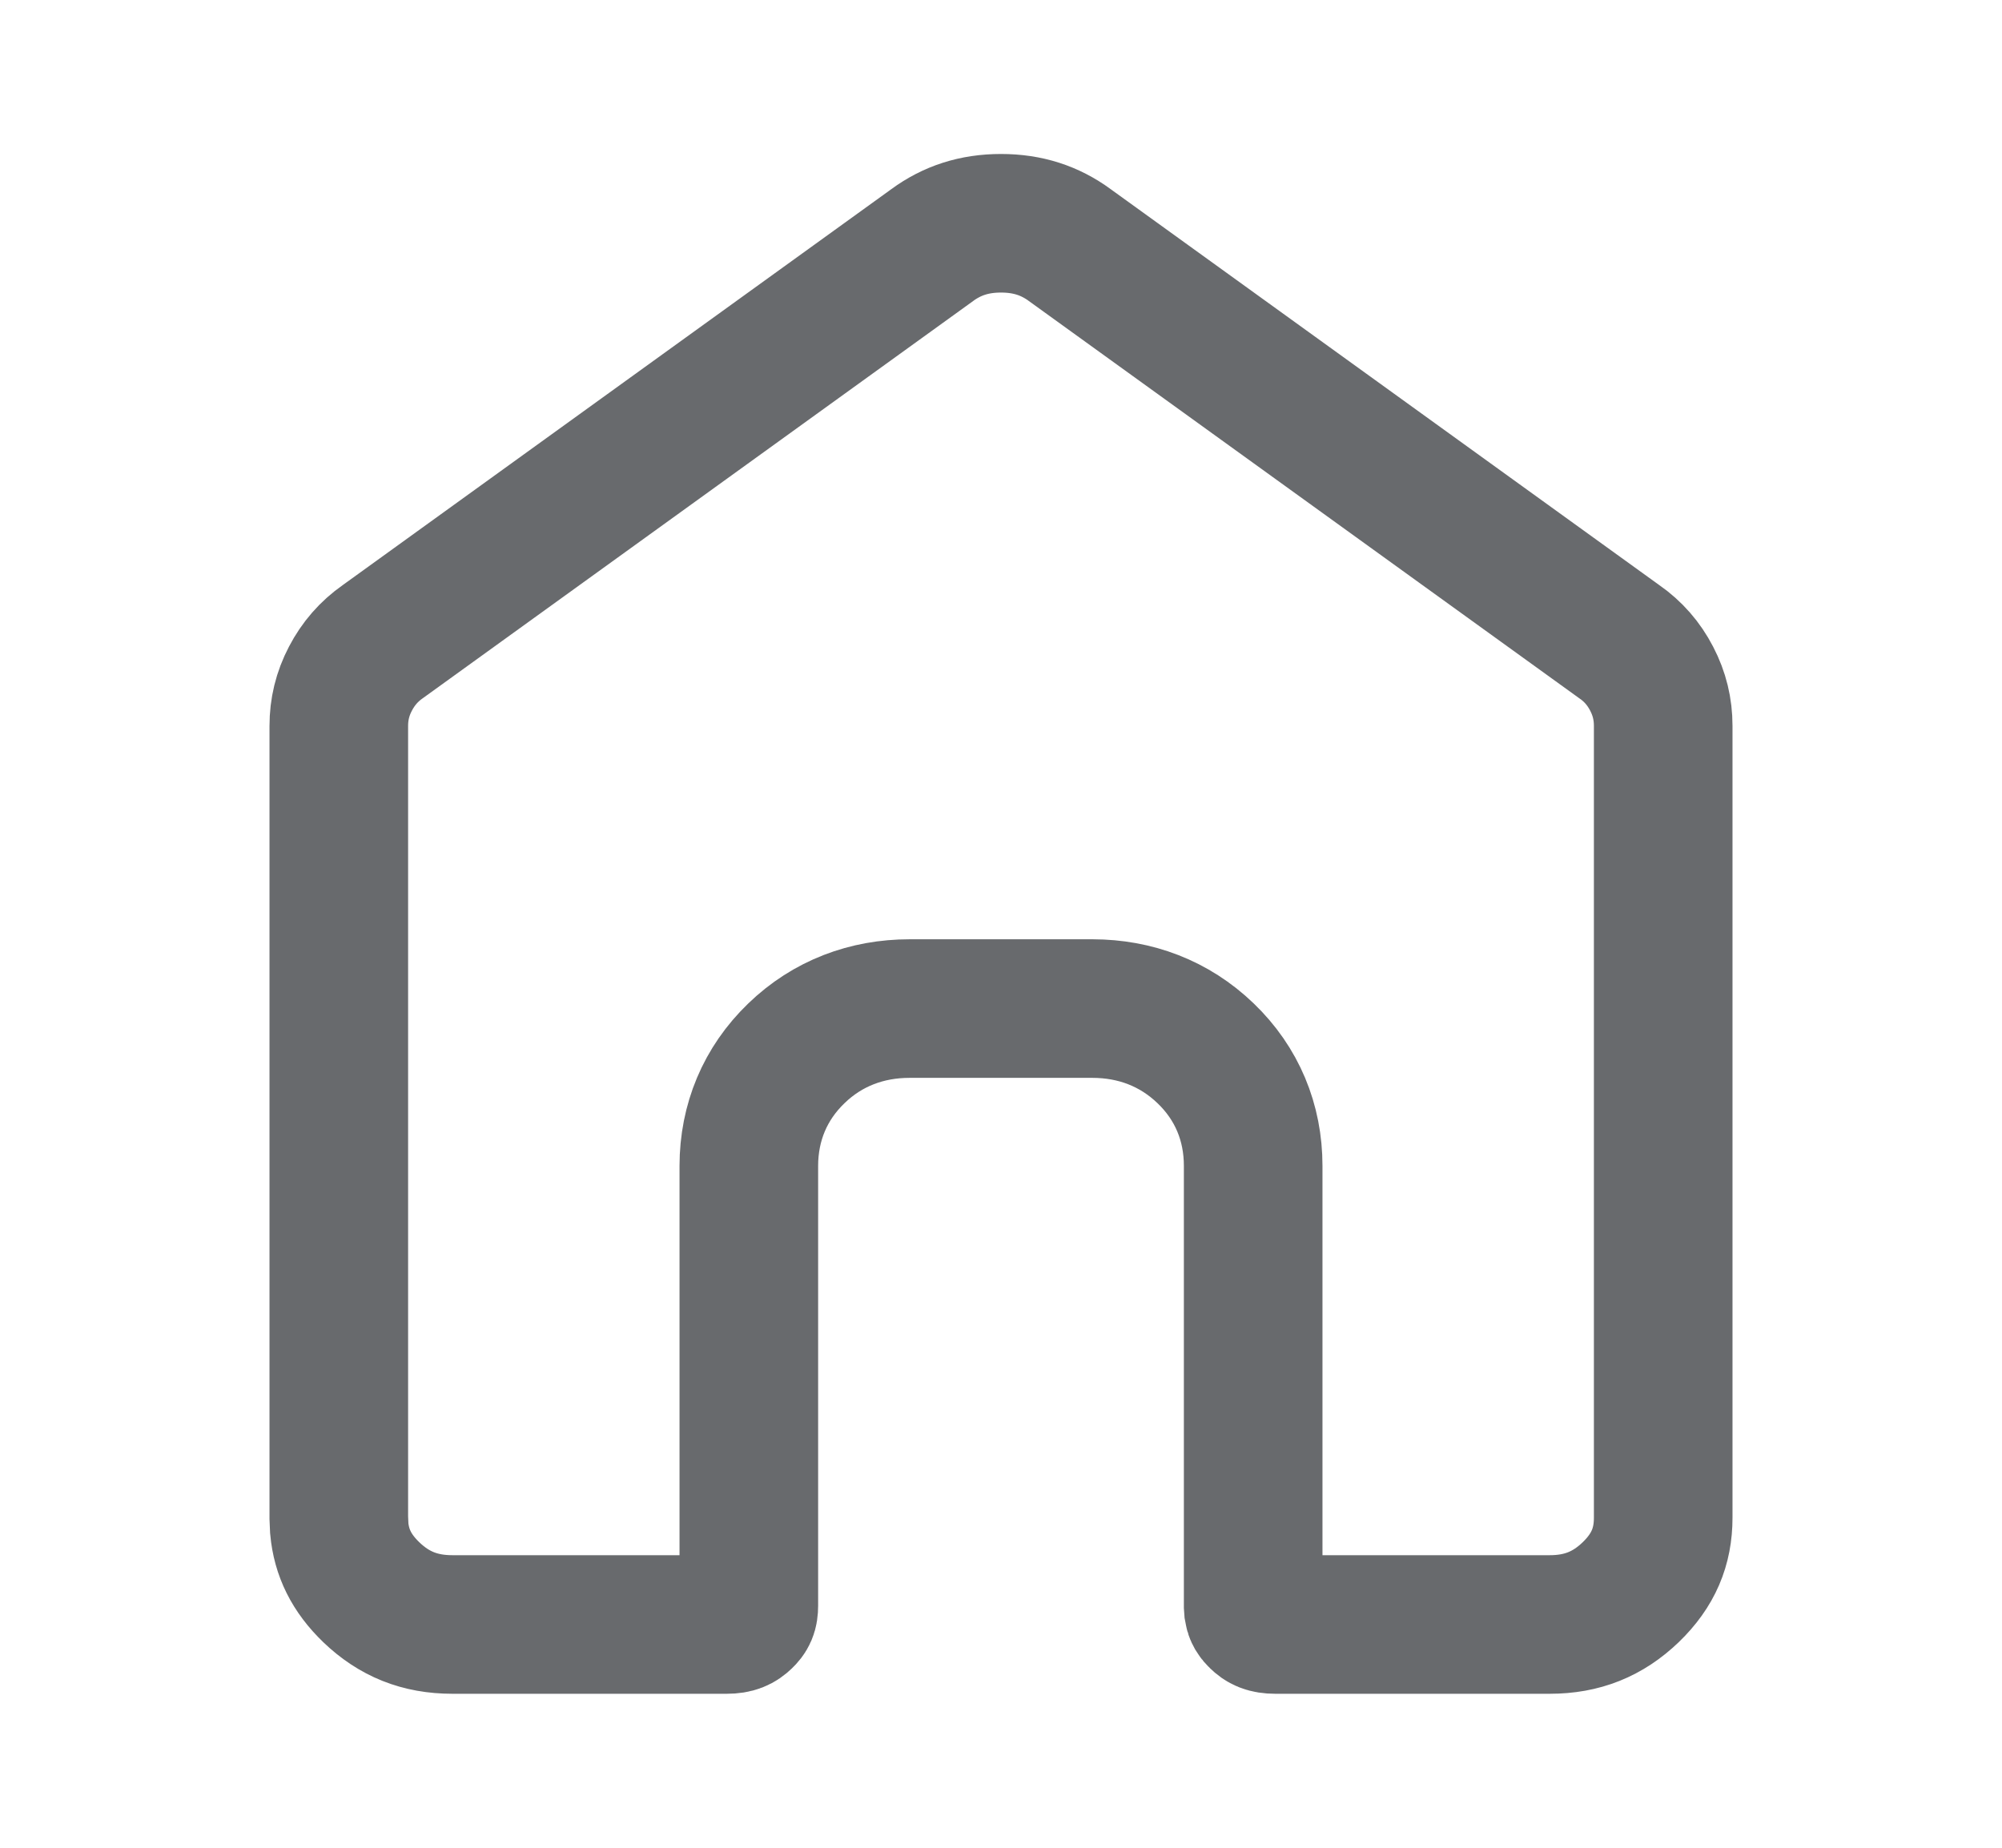
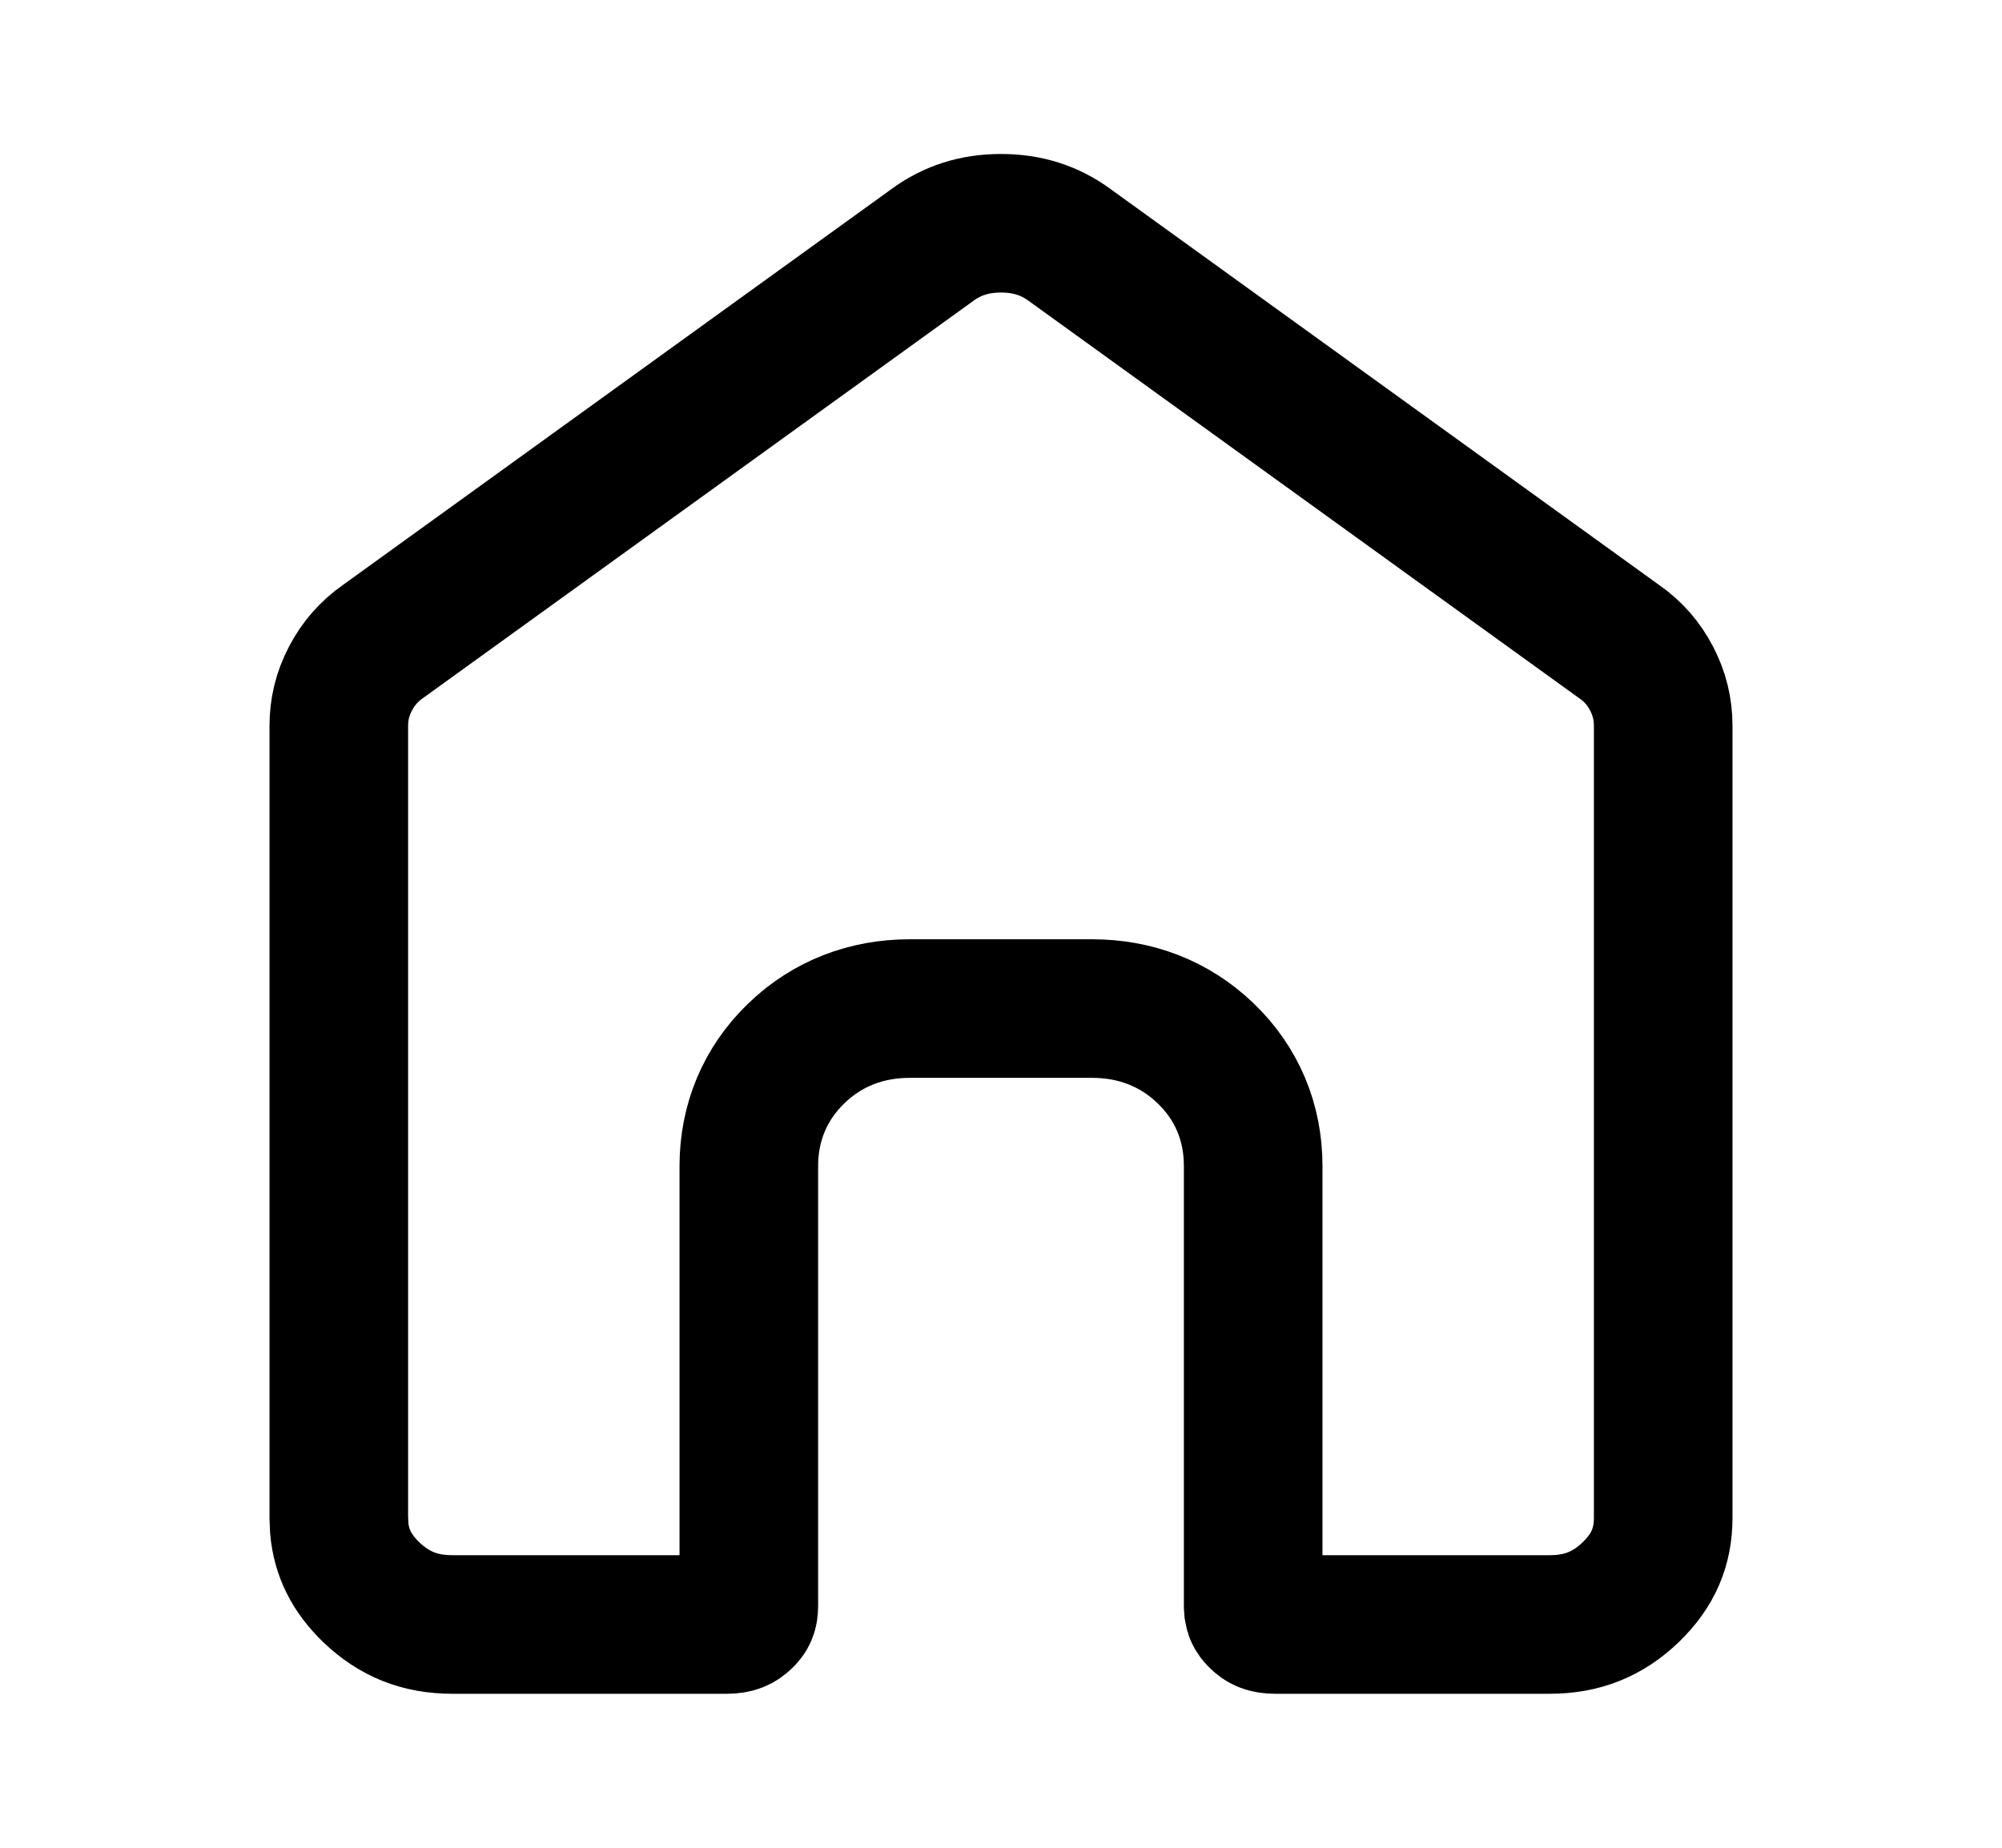
<svg xmlns="http://www.w3.org/2000/svg" width="26" height="24" viewBox="0 0 26 24" fill="none">
-   <path d="M13 2.9C13.35 2.9 13.637 2.996 13.893 3.183L13.898 3.187L21.023 8.33L21.031 8.335C21.21 8.461 21.348 8.618 21.45 8.815C21.552 9.011 21.6 9.212 21.6 9.427V19.714C21.6 20.09 21.472 20.397 21.178 20.681C20.882 20.965 20.548 21.1 20.126 21.1H16.562C16.442 21.1 16.39 21.07 16.342 21.023C16.306 20.989 16.287 20.96 16.279 20.911L16.275 20.855V15.143C16.275 14.581 16.066 14.073 15.656 13.68C15.25 13.29 14.741 13.101 14.19 13.1H11.812C11.26 13.1 10.748 13.289 10.342 13.682C9.935 14.074 9.726 14.581 9.725 15.141V20.857C9.725 20.943 9.706 20.978 9.659 21.023C9.61 21.07 9.557 21.1 9.439 21.1H5.875C5.451 21.1 5.117 20.964 4.822 20.681C4.565 20.433 4.435 20.168 4.406 19.852L4.4 19.713V9.429C4.4 9.213 4.448 9.012 4.551 8.815C4.654 8.618 4.791 8.461 4.97 8.335L4.977 8.33L12.102 3.187L12.107 3.183C12.363 2.996 12.65 2.9 13 2.9Z" stroke="#686A6D" stroke-width="1.8" />
+   <path d="M13 2.9C13.35 2.9 13.637 2.996 13.893 3.183L13.898 3.187L21.023 8.33L21.031 8.335C21.21 8.461 21.348 8.618 21.45 8.815C21.552 9.011 21.6 9.212 21.6 9.427V19.714C21.6 20.09 21.472 20.397 21.178 20.681C20.882 20.965 20.548 21.1 20.126 21.1H16.562C16.442 21.1 16.39 21.07 16.342 21.023C16.306 20.989 16.287 20.96 16.279 20.911L16.275 20.855V15.143C16.275 14.581 16.066 14.073 15.656 13.68C15.25 13.29 14.741 13.101 14.19 13.1H11.812C11.26 13.1 10.748 13.289 10.342 13.682C9.935 14.074 9.726 14.581 9.725 15.141V20.857C9.725 20.943 9.706 20.978 9.659 21.023C9.61 21.07 9.557 21.1 9.439 21.1H5.875C5.451 21.1 5.117 20.964 4.822 20.681C4.565 20.433 4.435 20.168 4.406 19.852L4.4 19.713V9.429C4.4 9.213 4.448 9.012 4.551 8.815C4.654 8.618 4.791 8.461 4.97 8.335L4.977 8.33L12.102 3.187L12.107 3.183C12.363 2.996 12.65 2.9 13 2.9Z" stroke="currentColor" stroke-width="1.8" />
</svg>
